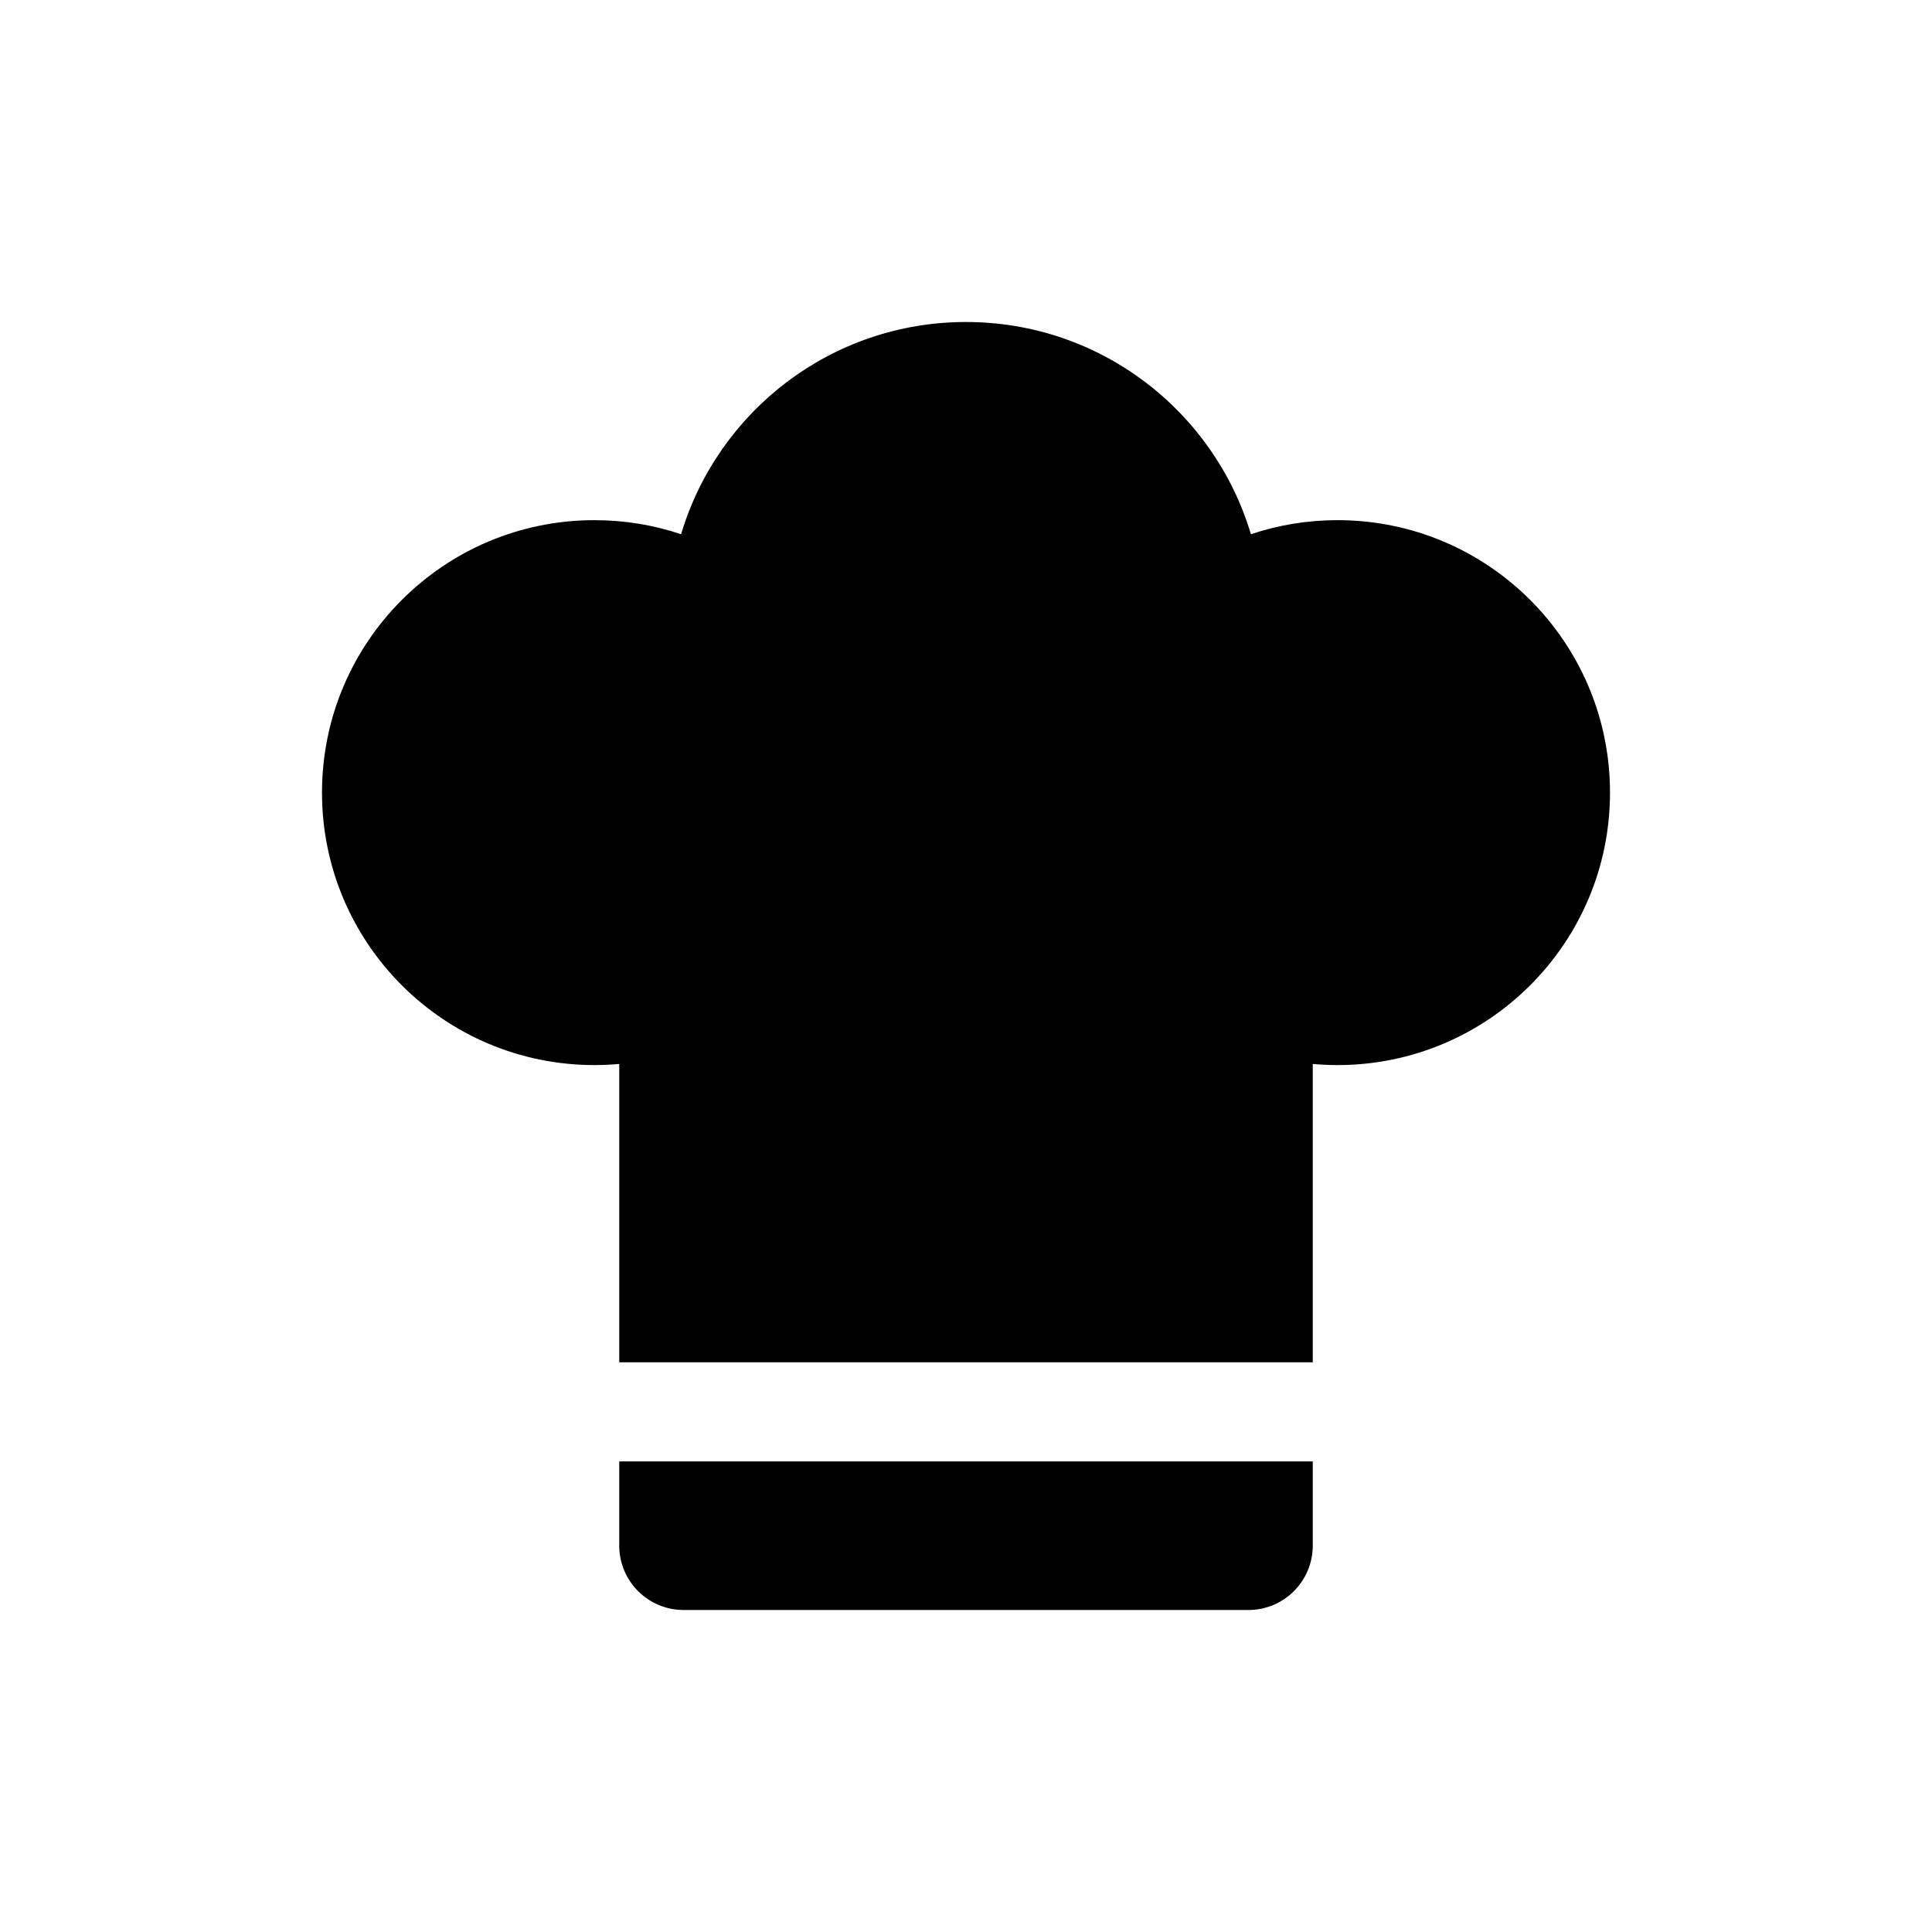
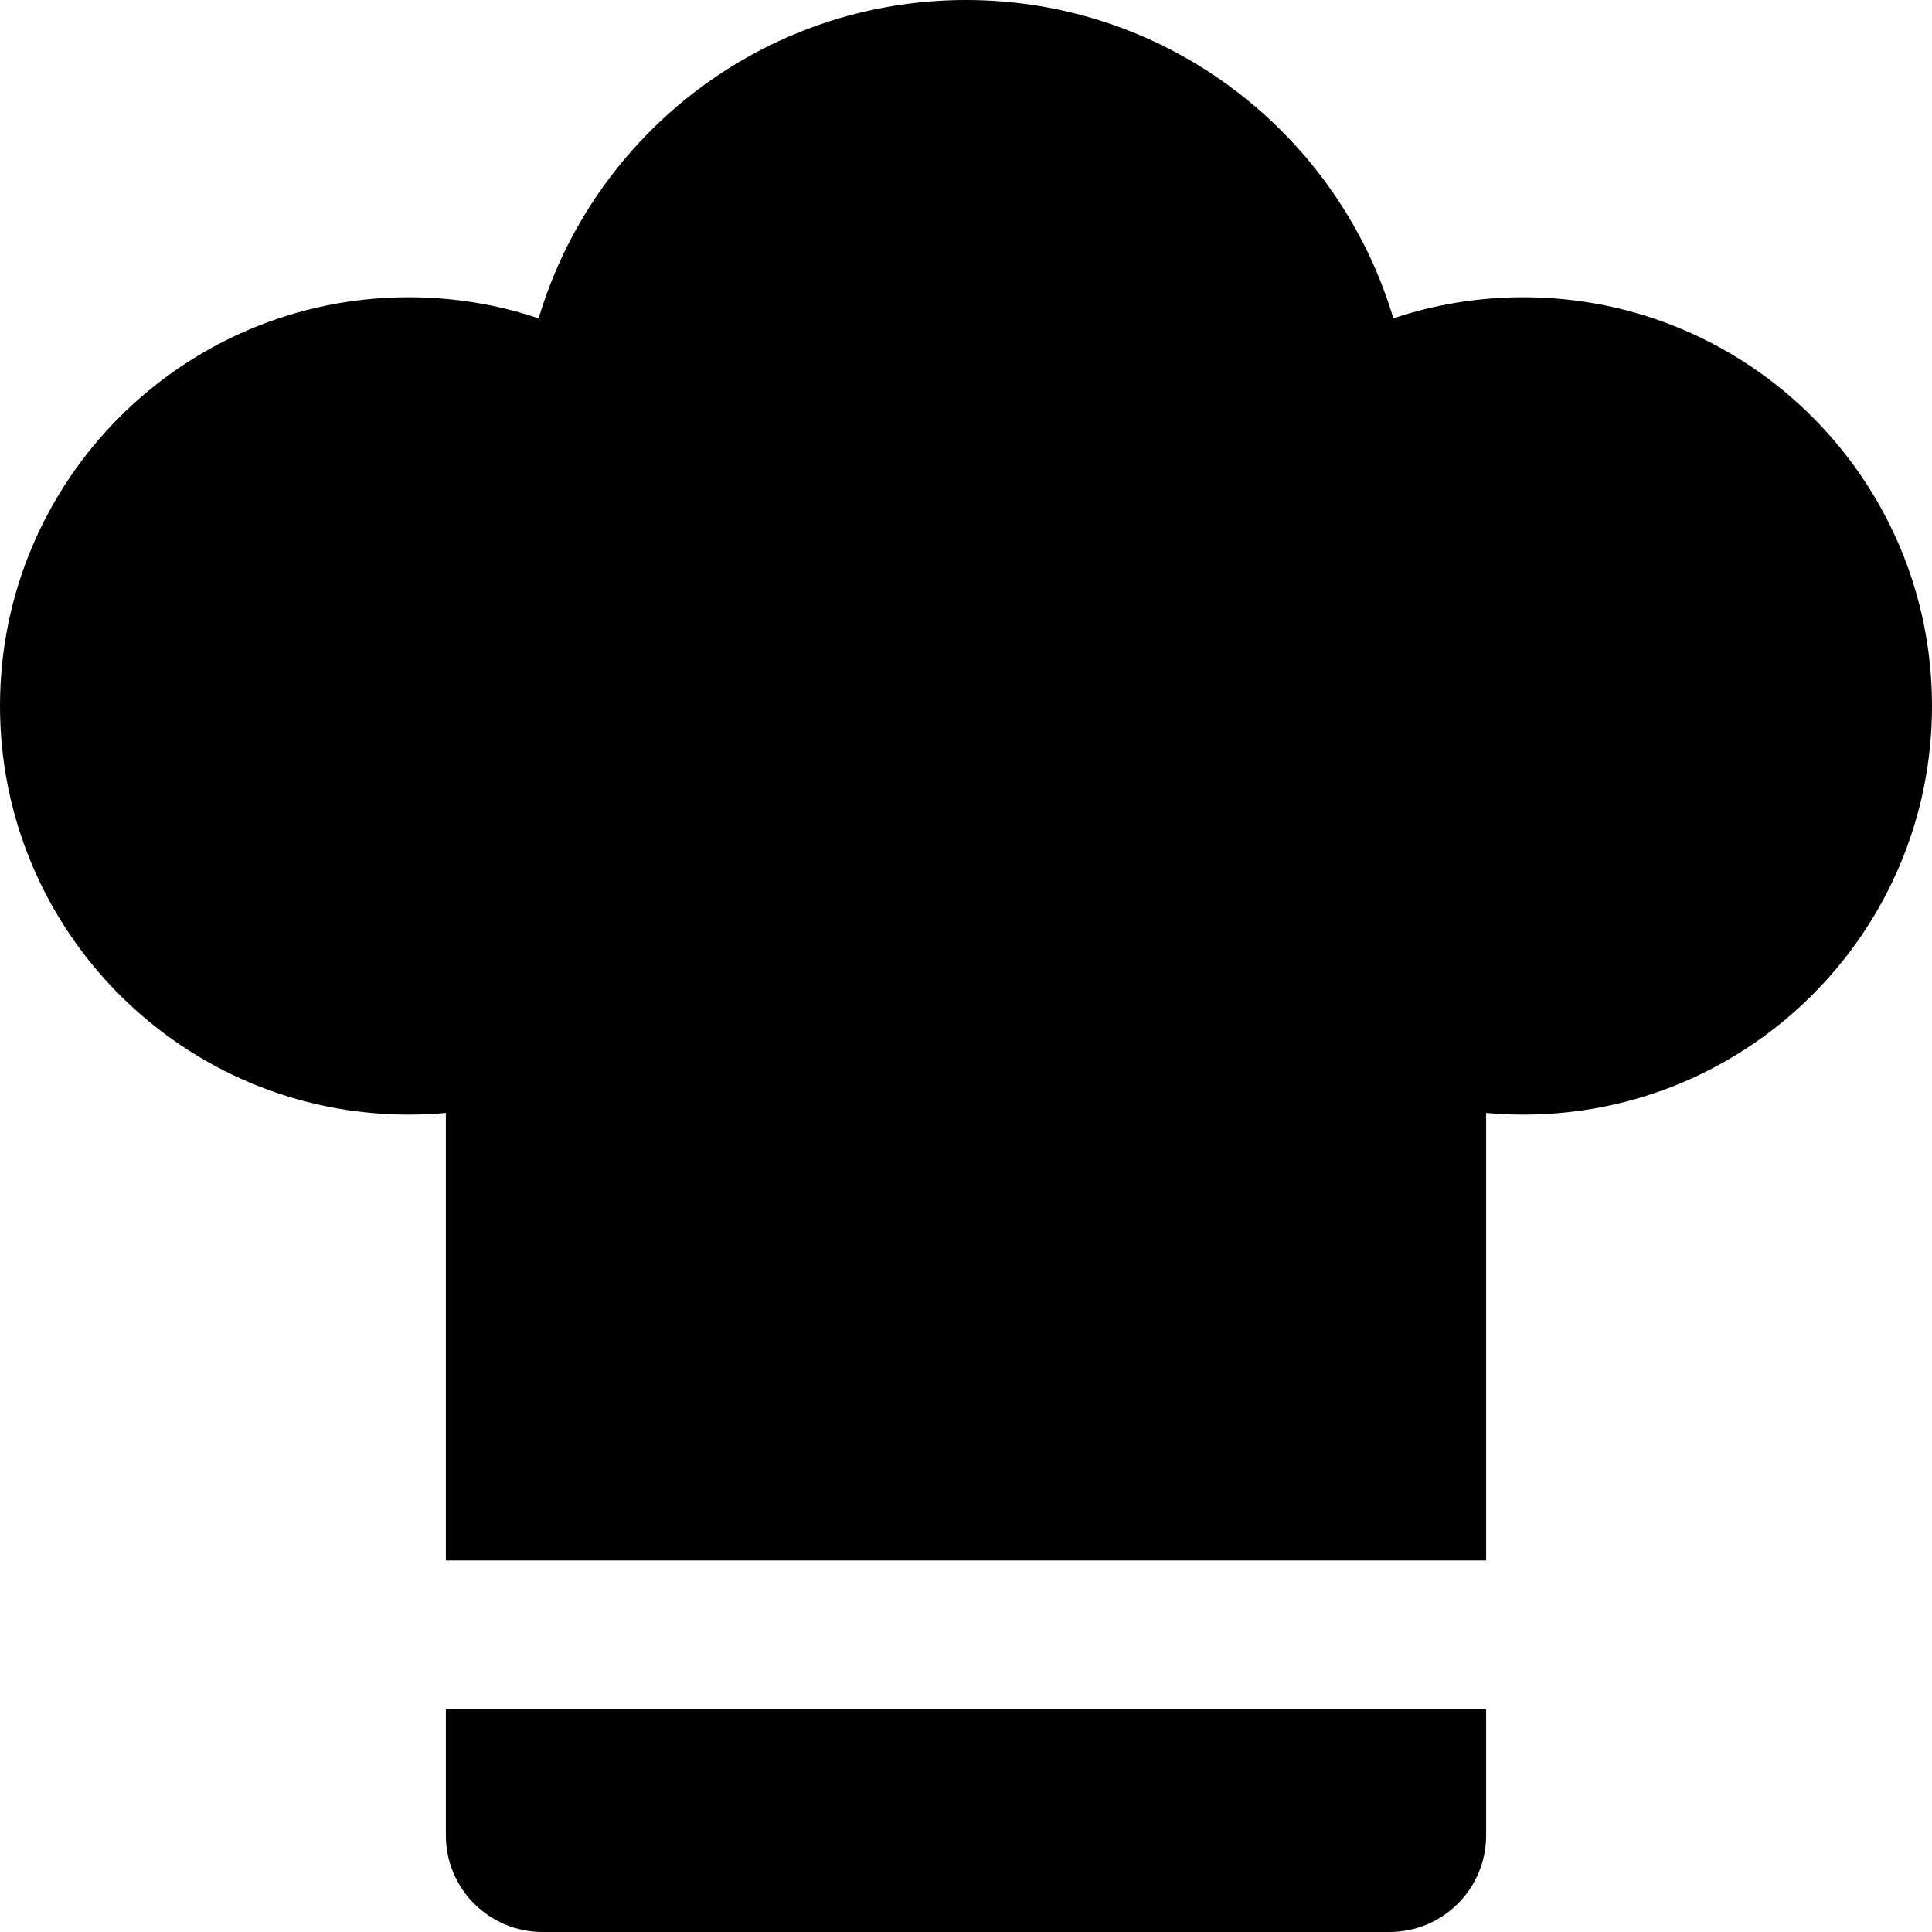
- <svg xmlns="http://www.w3.org/2000/svg" width="60px" height="60px" viewBox="0 0 60 60" version="1.1">
+ <svg xmlns="http://www.w3.org/2000/svg" width="40px" height="40px" viewBox="0 0 40 40" version="1.1">
  <defs />
  <g id="Page-1" stroke="none" stroke-width="1" fill="none" fill-rule="evenodd">
-     <g id="Artboard-2" fill="#000000">
+     <g id="Artboard-2" transform="translate(-10, -10)" fill="#000000">
      <g id="chef" transform="translate(10, 10)">
-         <path d="M9.231,23.042 C8.977,23.065 8.721,23.077 8.462,23.077 C3.788,23.077 0,19.289 0,14.615 C0,9.942 3.788,6.154 8.462,6.154 C9.402,6.154 10.307,6.307 11.152,6.591 C12.288,2.779 15.819,0 20,0 C24.181,0 27.712,2.779 28.848,6.591 C29.693,6.307 30.598,6.154 31.538,6.154 C36.212,6.154 40,9.942 40,14.615 C40,19.289 36.212,23.077 31.538,23.077 C31.279,23.077 31.023,23.065 30.769,23.042 L30.769,38 L30.769,38 C30.769,39.105 29.874,40 28.769,40 L11.231,40 L11.231,40 C10.126,40 9.231,39.105 9.231,38 L9.231,23.042 Z M9.231,32.308 L9.231,35.385 L30.769,35.385 L30.769,32.308 L9.231,32.308 Z" id="Combined-Shape" />
+         <path d="M9.231,23.042 C8.977,23.065 8.721,23.077 8.462,23.077 C3.788,23.077 0,19.289 0,14.615 C0,9.942 3.788,6.154 8.462,6.154 C9.402,6.154 10.307,6.307 11.152,6.591 C12.288,2.779 15.819,0 20,0 C24.181,0 27.712,2.779 28.848,6.591 C29.693,6.307 30.598,6.154 31.538,6.154 C36.212,6.154 40,9.942 40,14.615 C40,19.289 36.212,23.077 31.538,23.077 C31.279,23.077 31.023,23.065 30.769,23.042 L30.769,38 L30.769,38 C30.769,39.105 29.874,40 28.769,40 L11.231,40 C10.126,40 9.231,39.105 9.231,38 L9.231,23.042 Z M9.231,32.308 L9.231,35.385 L30.769,35.385 L30.769,32.308 L9.231,32.308 Z" id="Combined-Shape" />
      </g>
    </g>
  </g>
</svg>
